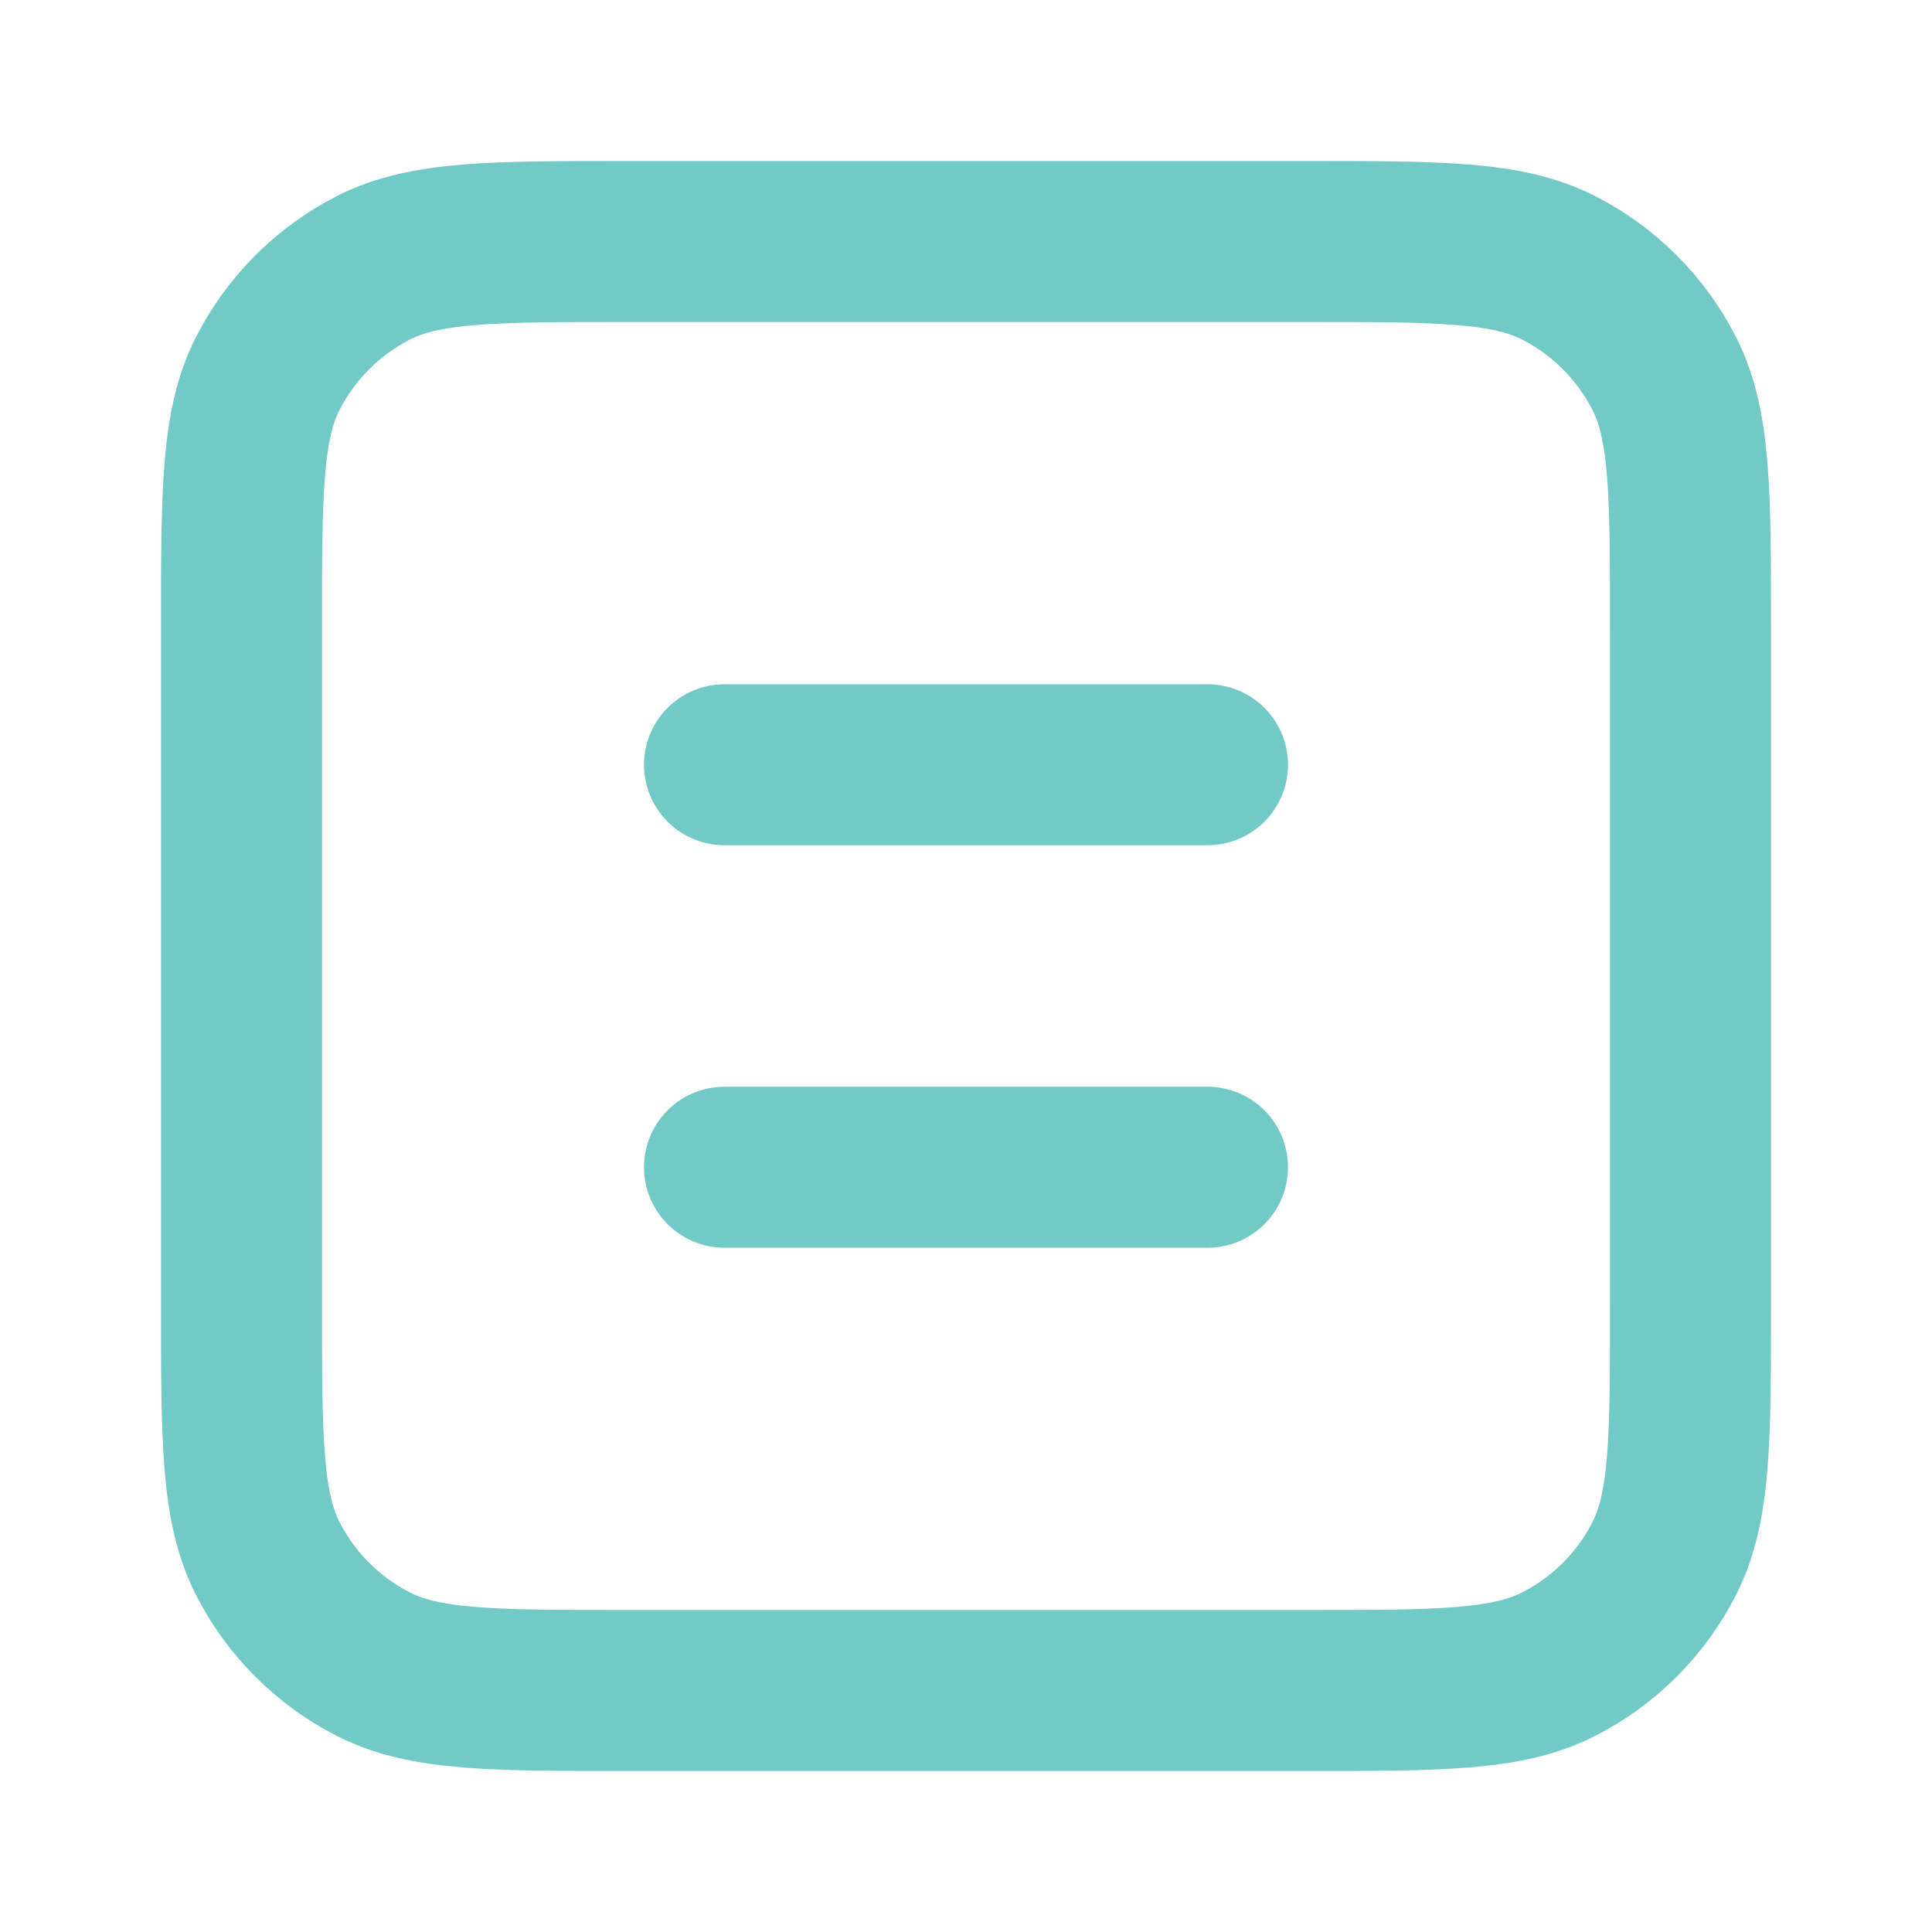
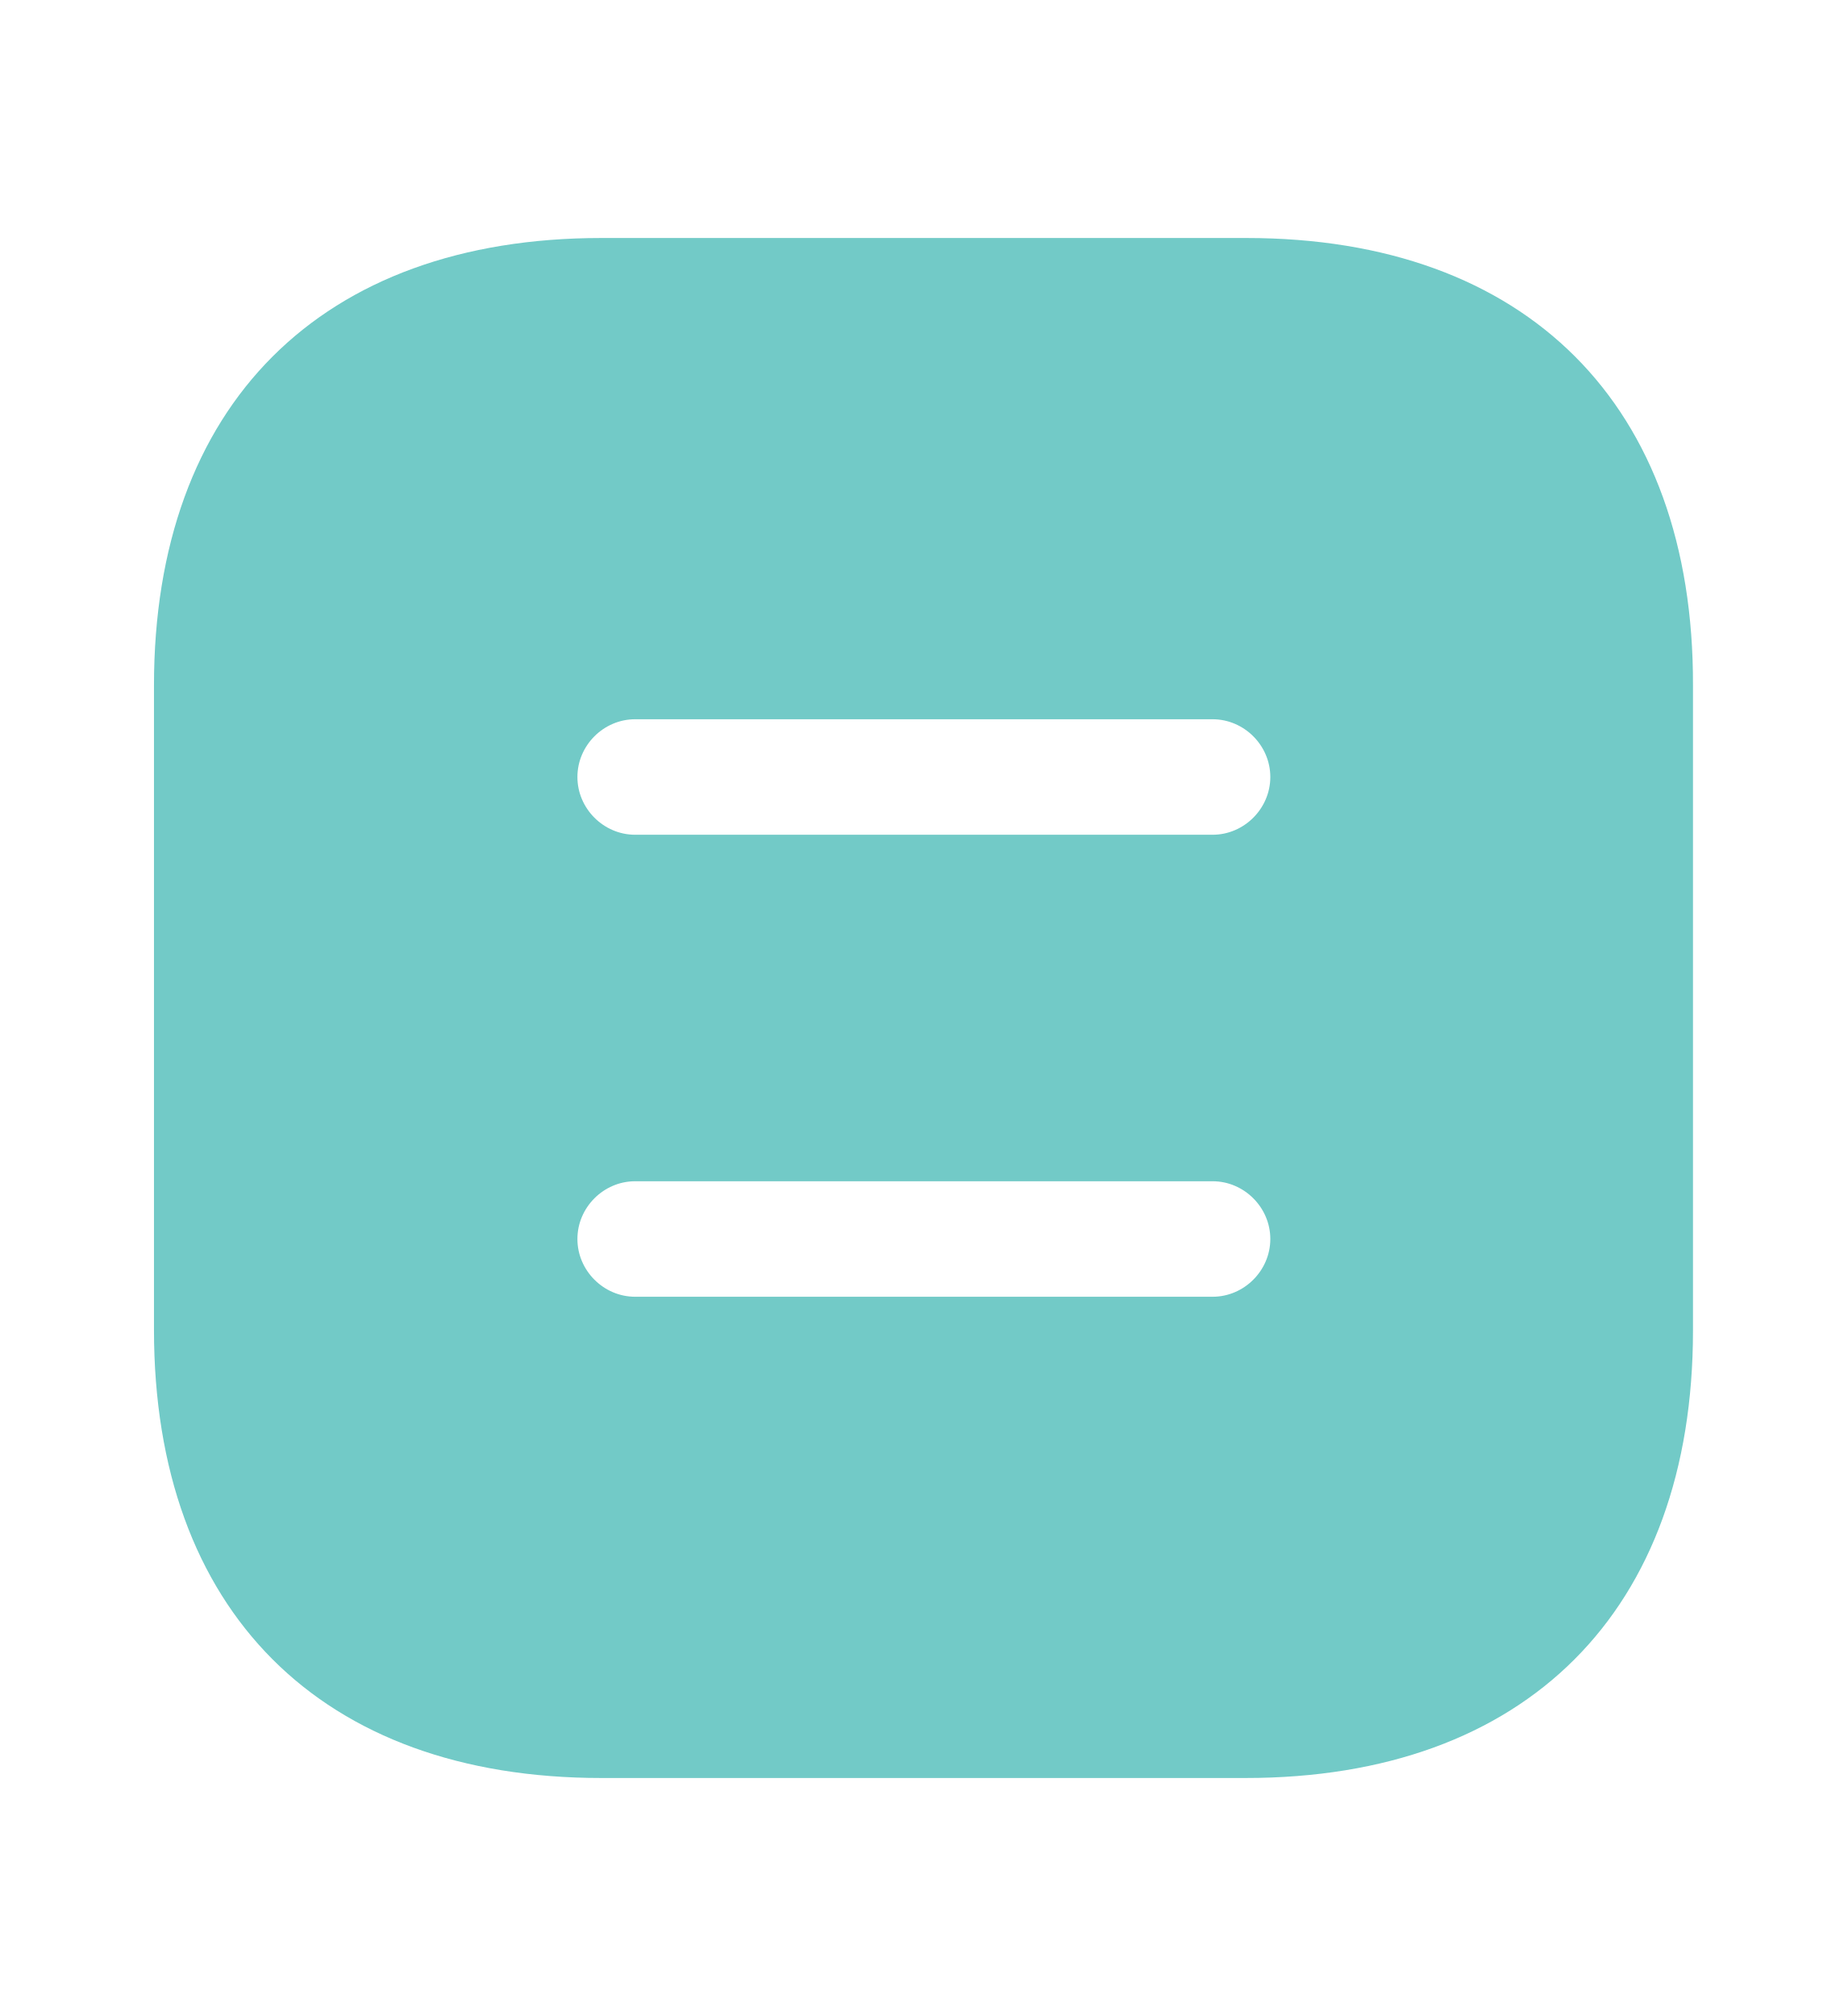
- <svg xmlns="http://www.w3.org/2000/svg" width="24" height="24" viewBox="0 0 24 24" fill="none">
-   <path d="M15 14.5L9 14.5M15 9.5L9 9.5M21 16.2L21 7.8C21 6.12 21 5.28 20.673 4.638C20.385 4.074 19.927 3.615 19.362 3.327C18.72 3 17.88 3 16.2 3L7.8 3C6.12 3 5.28 3 4.638 3.327C4.074 3.615 3.615 4.074 3.327 4.638C3 5.28 3 6.12 3 7.8L3 16.2C3 17.88 3 18.72 3.327 19.362C3.615 19.927 4.074 20.385 4.638 20.673C5.28 21 6.12 21 7.8 21L16.2 21C17.88 21 18.72 21 19.362 20.673C19.927 20.385 20.385 19.927 20.673 19.362C21 18.72 21 17.88 21 16.2Z" stroke="#72CAC7" stroke-width="2" stroke-linecap="round" stroke-linejoin="round" />
+ <svg xmlns="http://www.w3.org/2000/svg" width="22" height="24" viewBox="0 0 24 24" fill="none">
+   <path d="M16.19 2H7.81C4.17 2 2 4.17 2 7.81V16.18C2 19.83 4.17 22 7.81 22H16.18C19.82 22 21.99 19.83 21.99 16.19V7.81C22 4.17 19.83 2 16.19 2ZM15.75 15.75H8.25C7.84 15.75 7.5 15.41 7.5 15C7.5 14.59 7.84 14.25 8.25 14.25H15.75C16.16 14.25 16.5 14.59 16.5 15C16.5 15.41 16.16 15.75 15.75 15.75ZM15.75 9.75H8.25C7.84 9.75 7.5 9.41 7.5 9C7.5 8.59 7.84 8.25 8.25 8.25H15.75C16.16 8.25 16.5 8.59 16.5 9C16.5 9.41 16.16 9.75 15.75 9.75Z" fill="#72CAC7" />
</svg>
